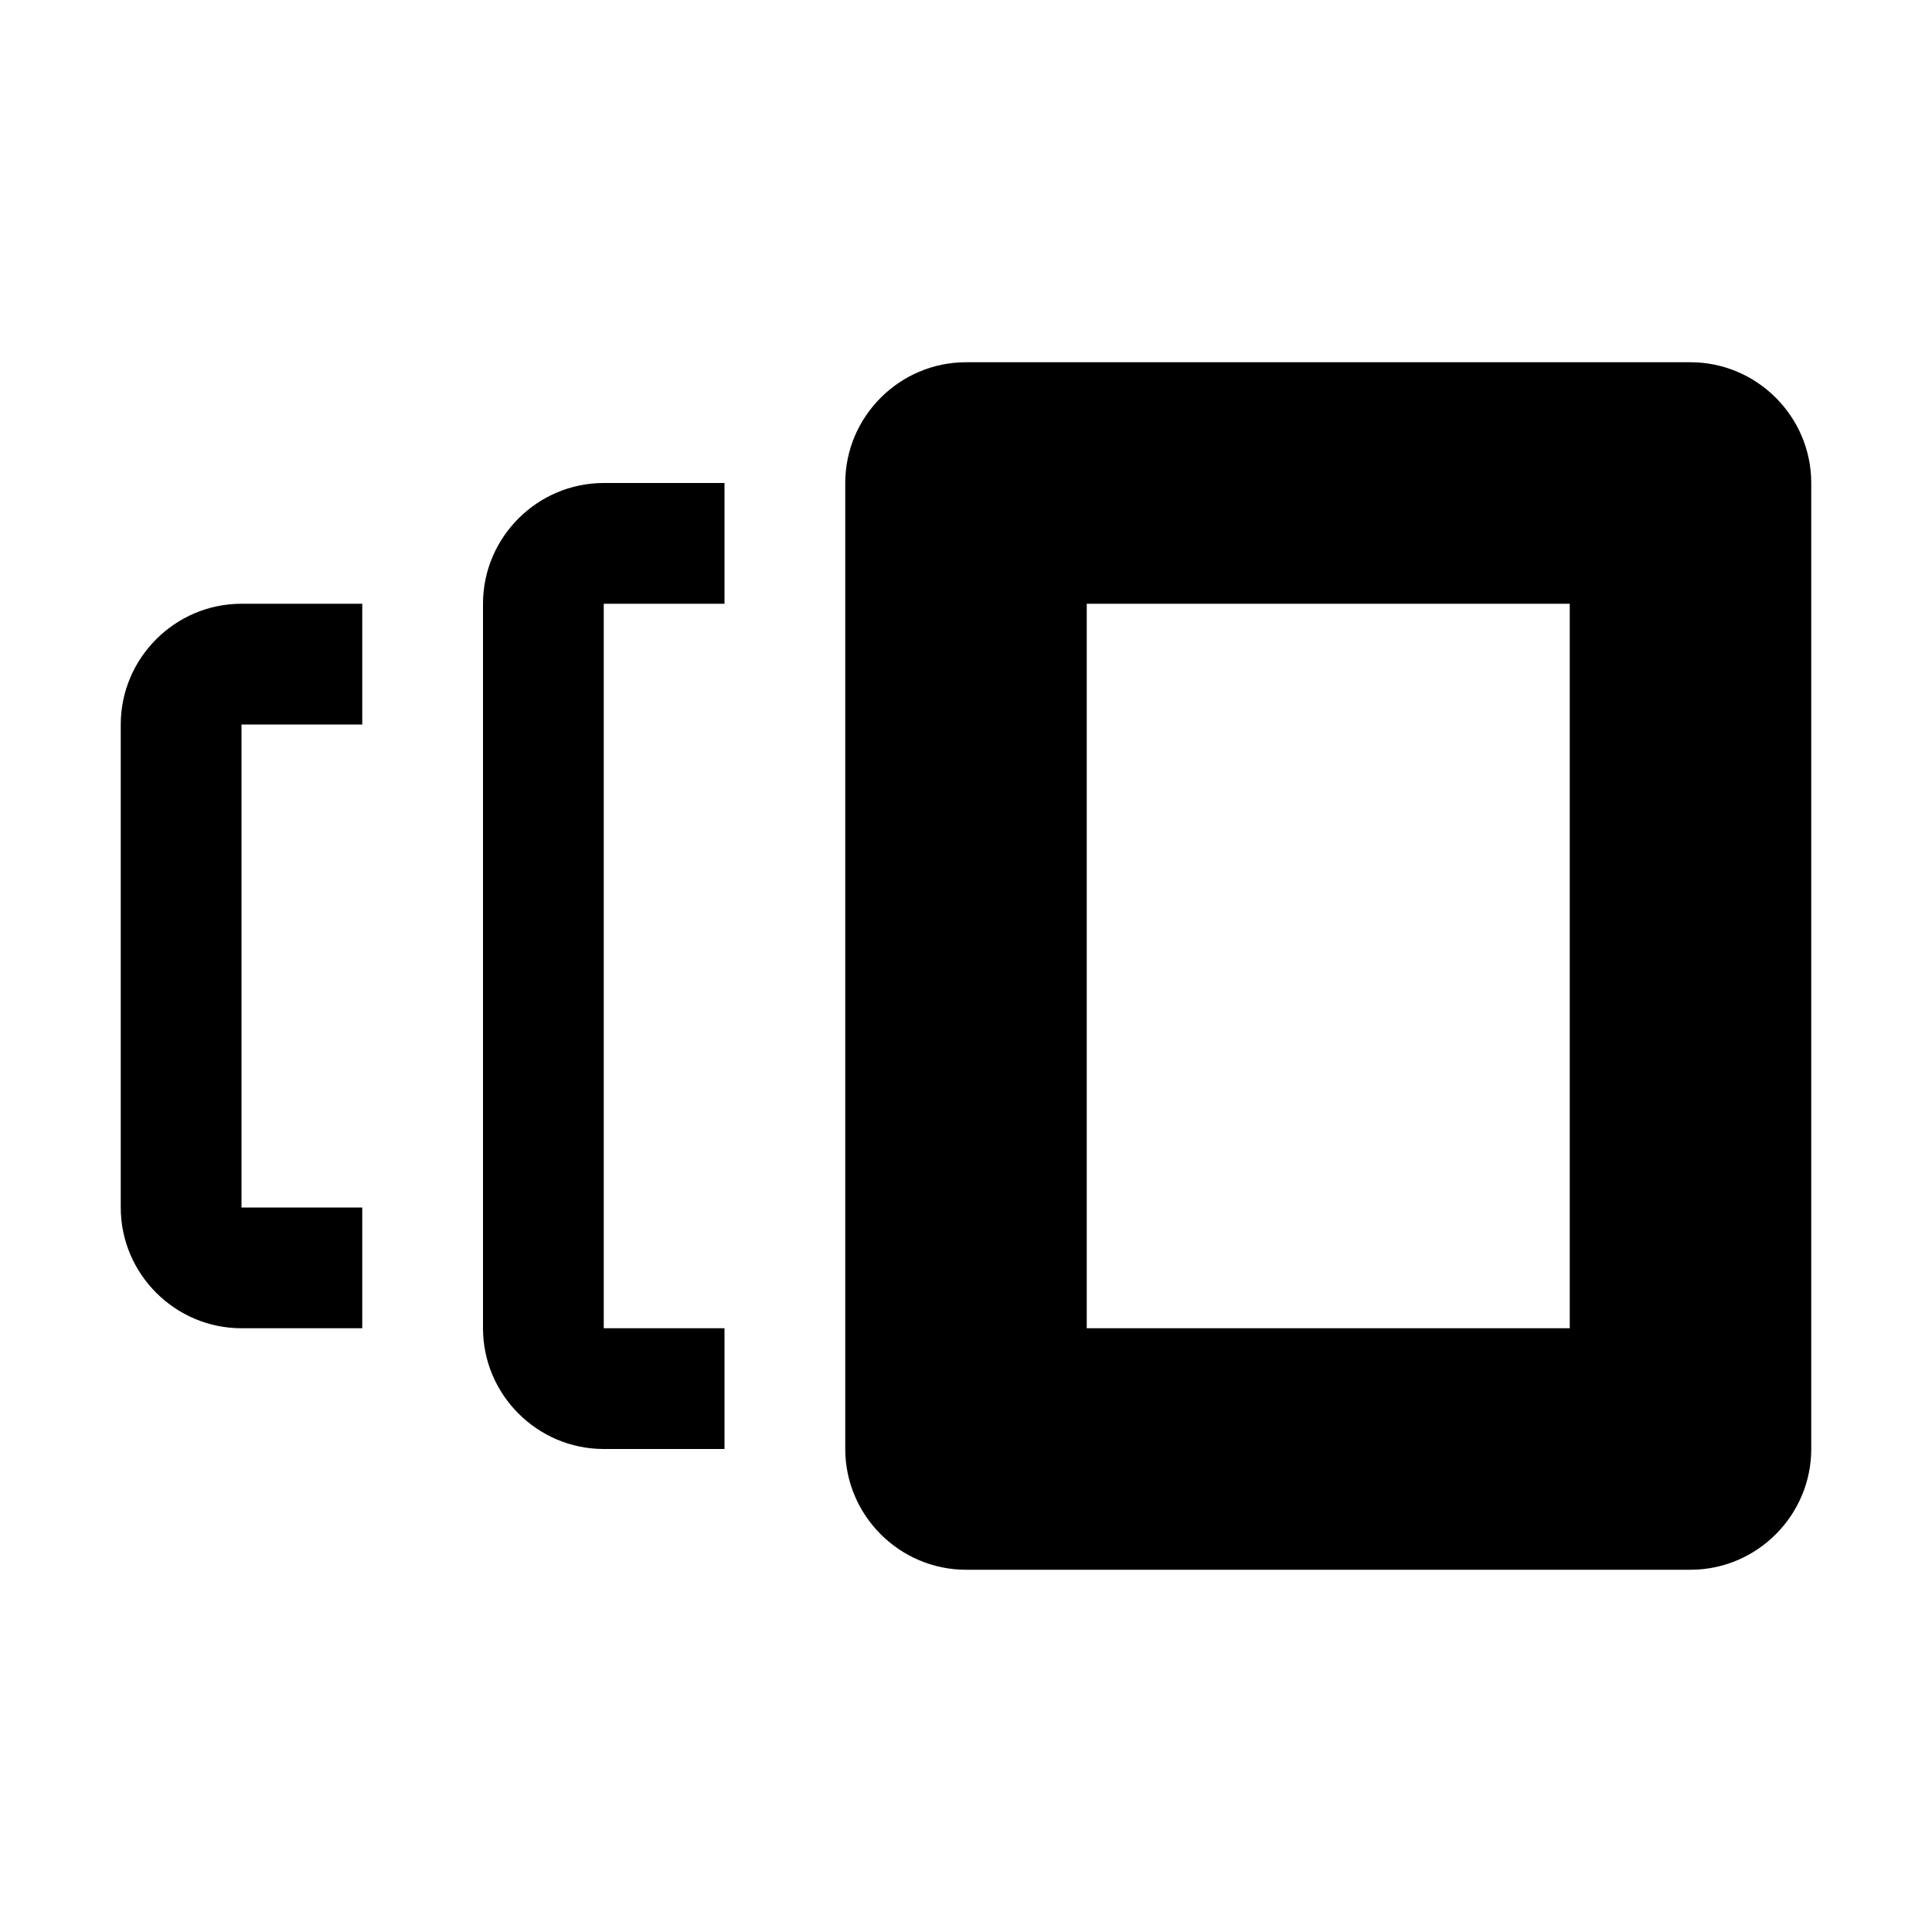
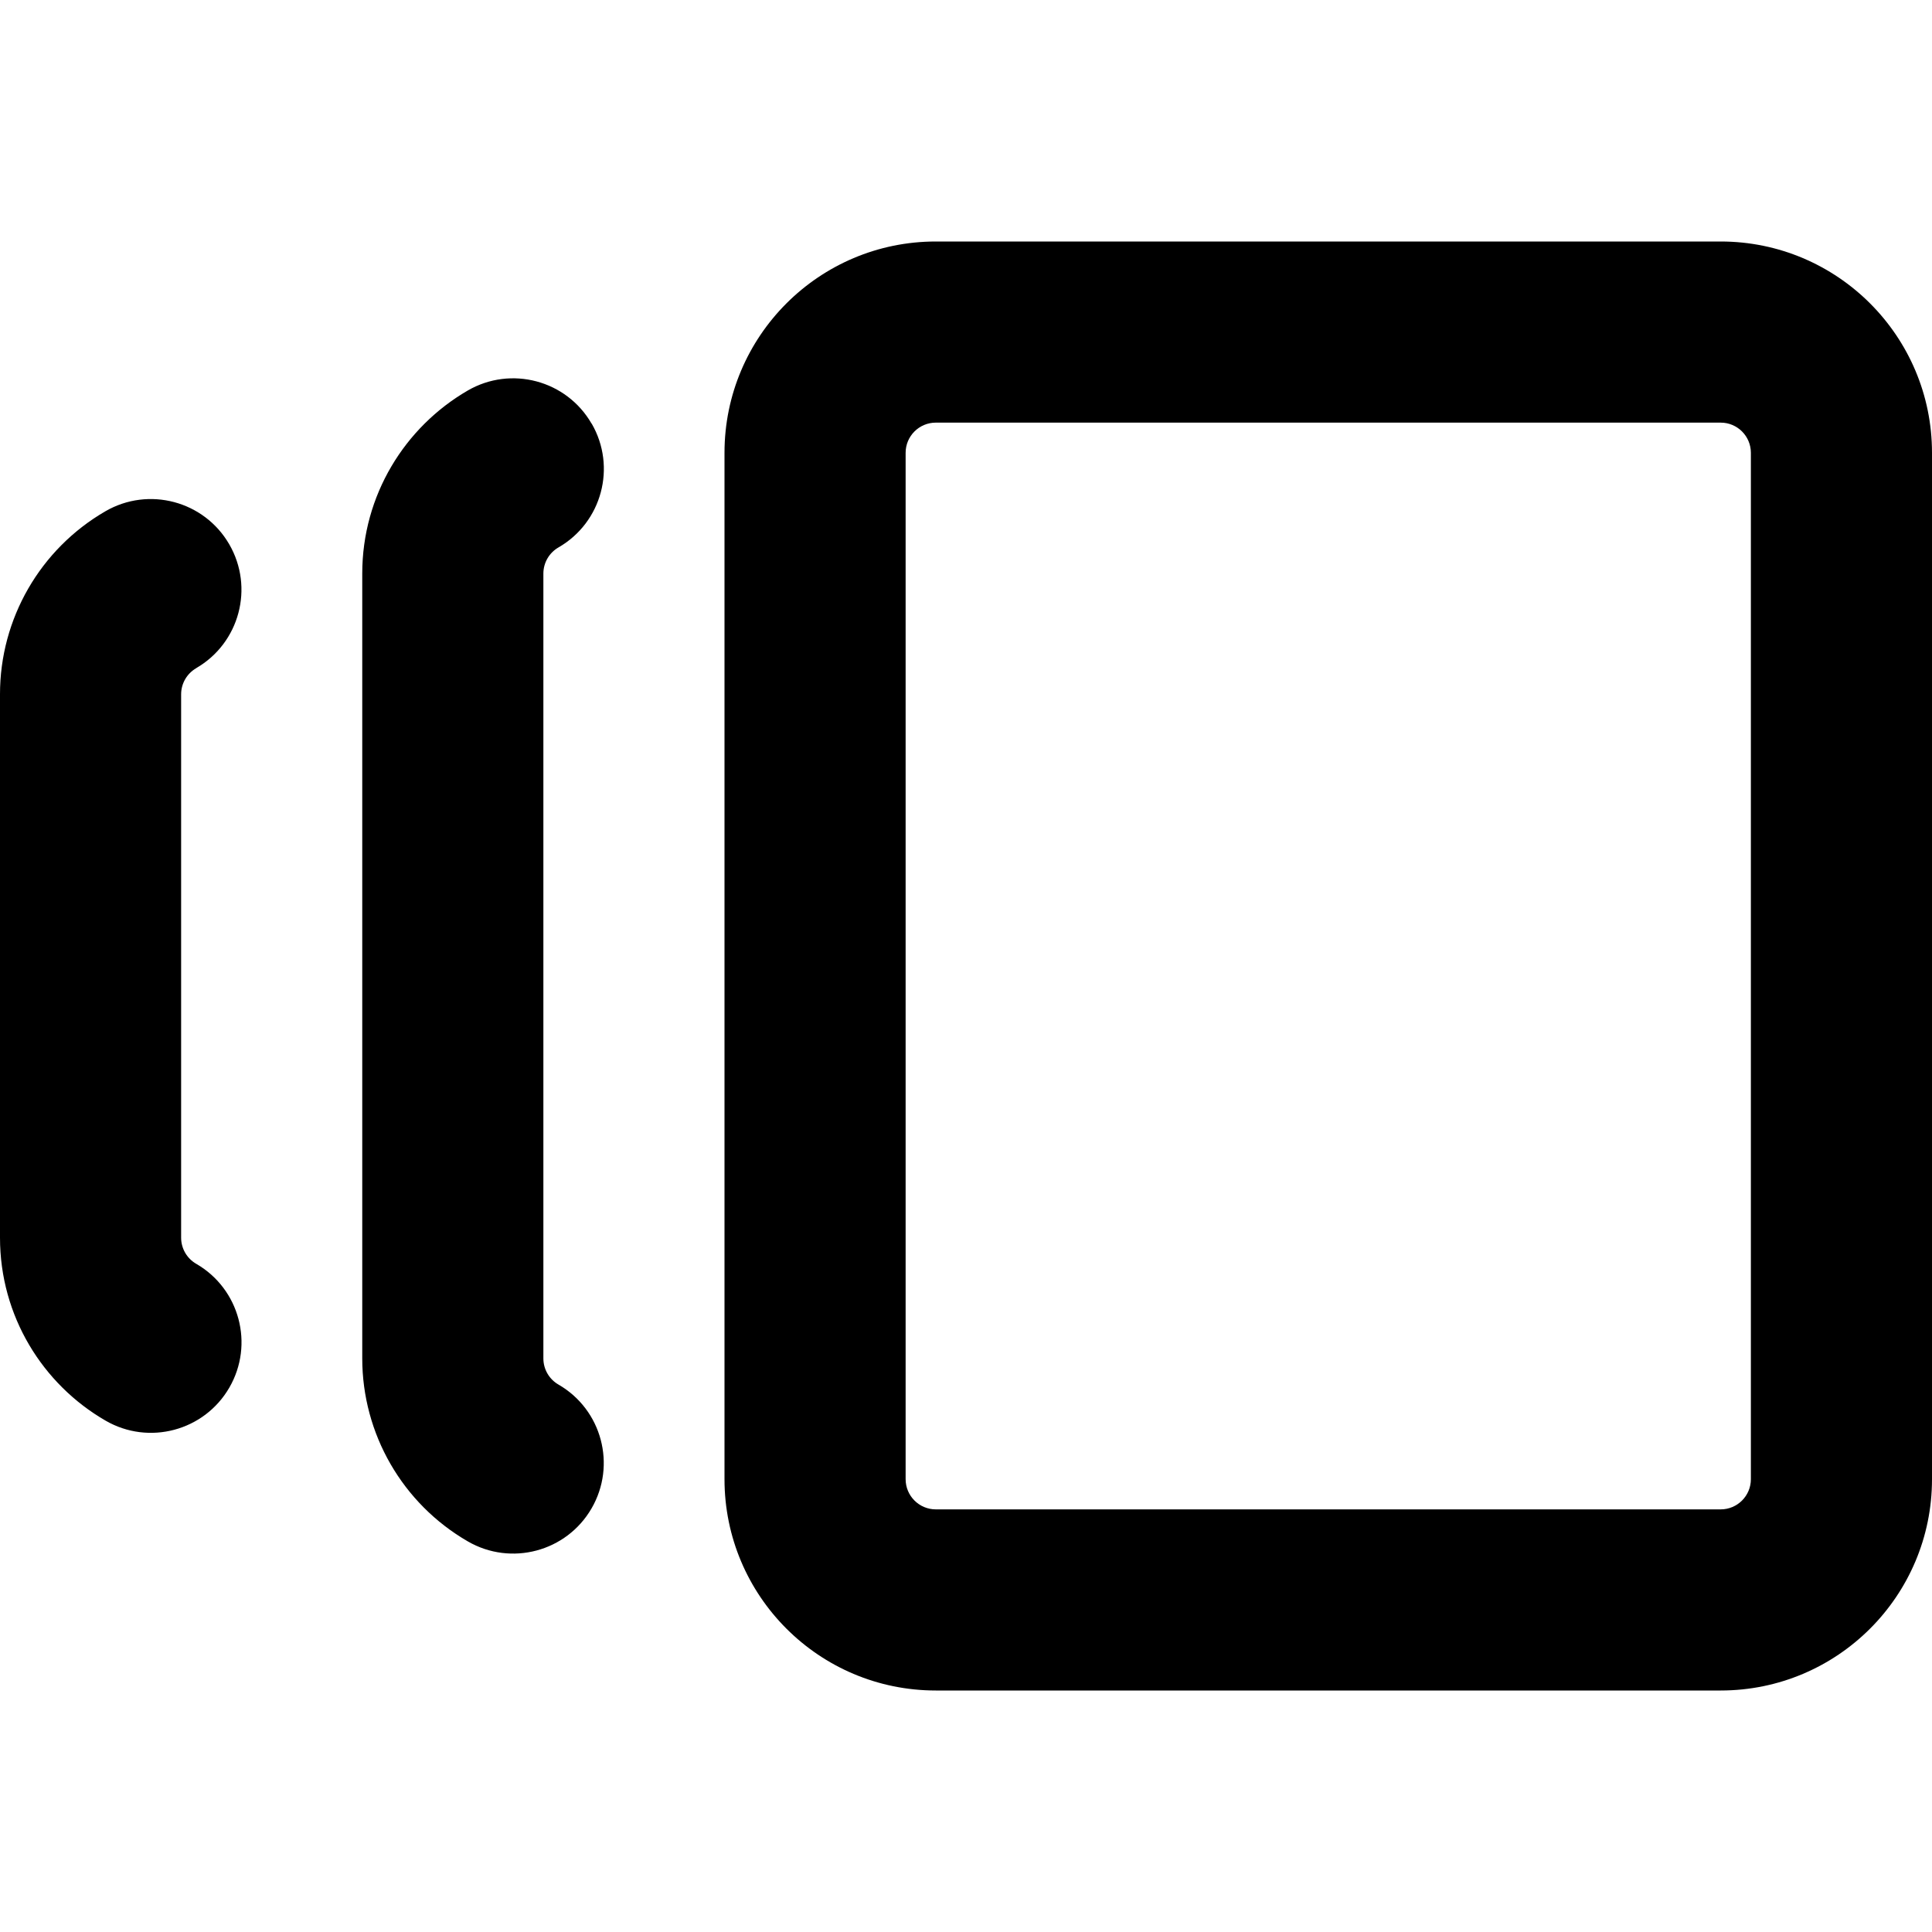
- <svg viewBox="0 0 14 16" class="svg octicon-versions" width="16" height="16" aria-hidden="true">
-   <path fill-rule="evenodd" d="M13 3H7c-.55 0-1 .45-1 1v8c0 .55.45 1 1 1h6c.55 0 1-.45 1-1V4c0-.55-.45-1-1-1zm-1 8H8V5h4v6zM4 4h1v1H4v6h1v1H4c-.55 0-1-.45-1-1V5c0-.55.45-1 1-1zM1 5h1v1H1v4h1v1H1c-.55 0-1-.45-1-1V6c0-.55.45-1 1-1z" />
+ <svg viewBox="0 0 16 16" class="svg octicon-versions" width="16" height="16" aria-hidden="true">
+   <path fill-rule="evenodd" d="M7.75 14A1.75 1.75 0 016 12.25v-8.5C6 2.784 6.784 2 7.75 2h6.5c.966 0 1.75.784 1.75 1.75v8.5A1.75 1.75 0 0114.25 14h-6.5zm-.25-1.75c0 .138.112.25.25.25h6.5a.25.25 0 00.25-.25v-8.5a.25.25 0 00-.25-.25h-6.5a.25.25 0 00-.25.25v8.5zM4.9 3.508a.75.75 0 01-.274 1.025.25.25 0 00-.126.217v6.5a.25.25 0 00.126.217.75.75 0 01-.752 1.298A1.75 1.75 0 013 11.25v-6.5c0-.649.353-1.214.874-1.516a.75.75 0 011.025.274zM1.625 5.533a.75.75 0 10-.752-1.299A1.75 1.75 0 000 5.75v4.5c0 .649.353 1.214.874 1.515a.75.75 0 10.752-1.298.25.25 0 01-.126-.217v-4.5a.25.25 0 01.126-.217z" />
</svg>
